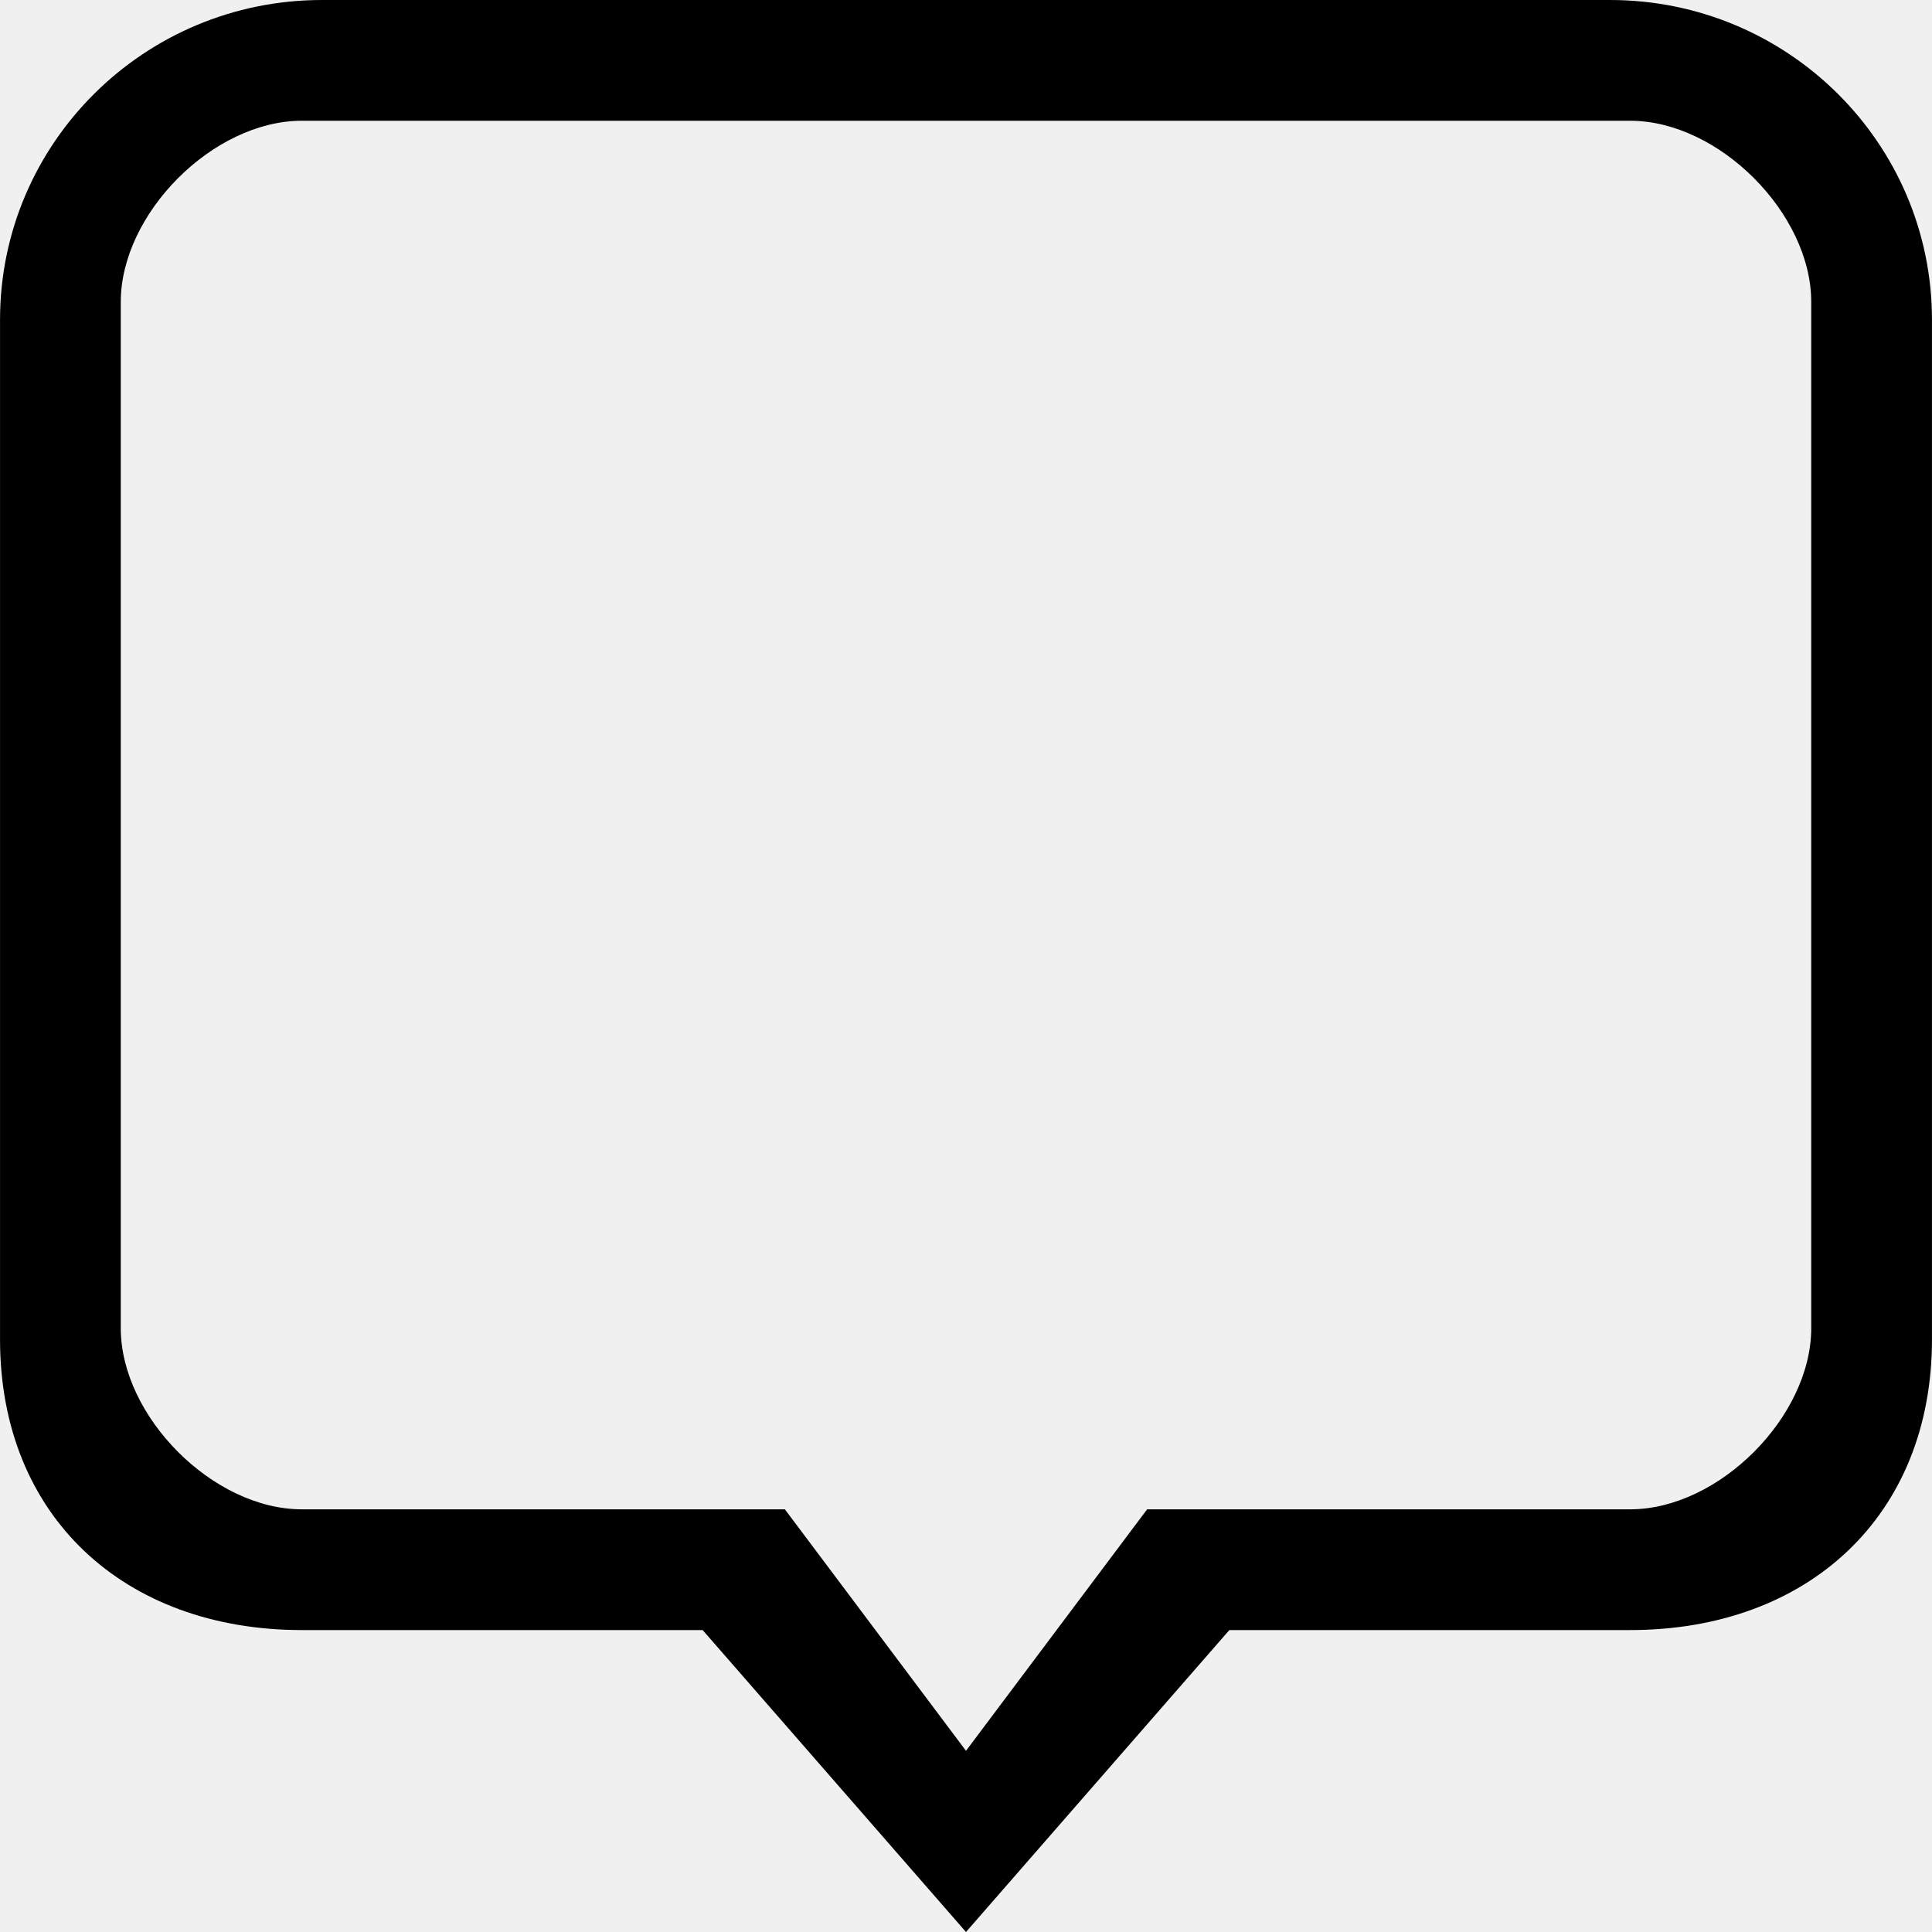
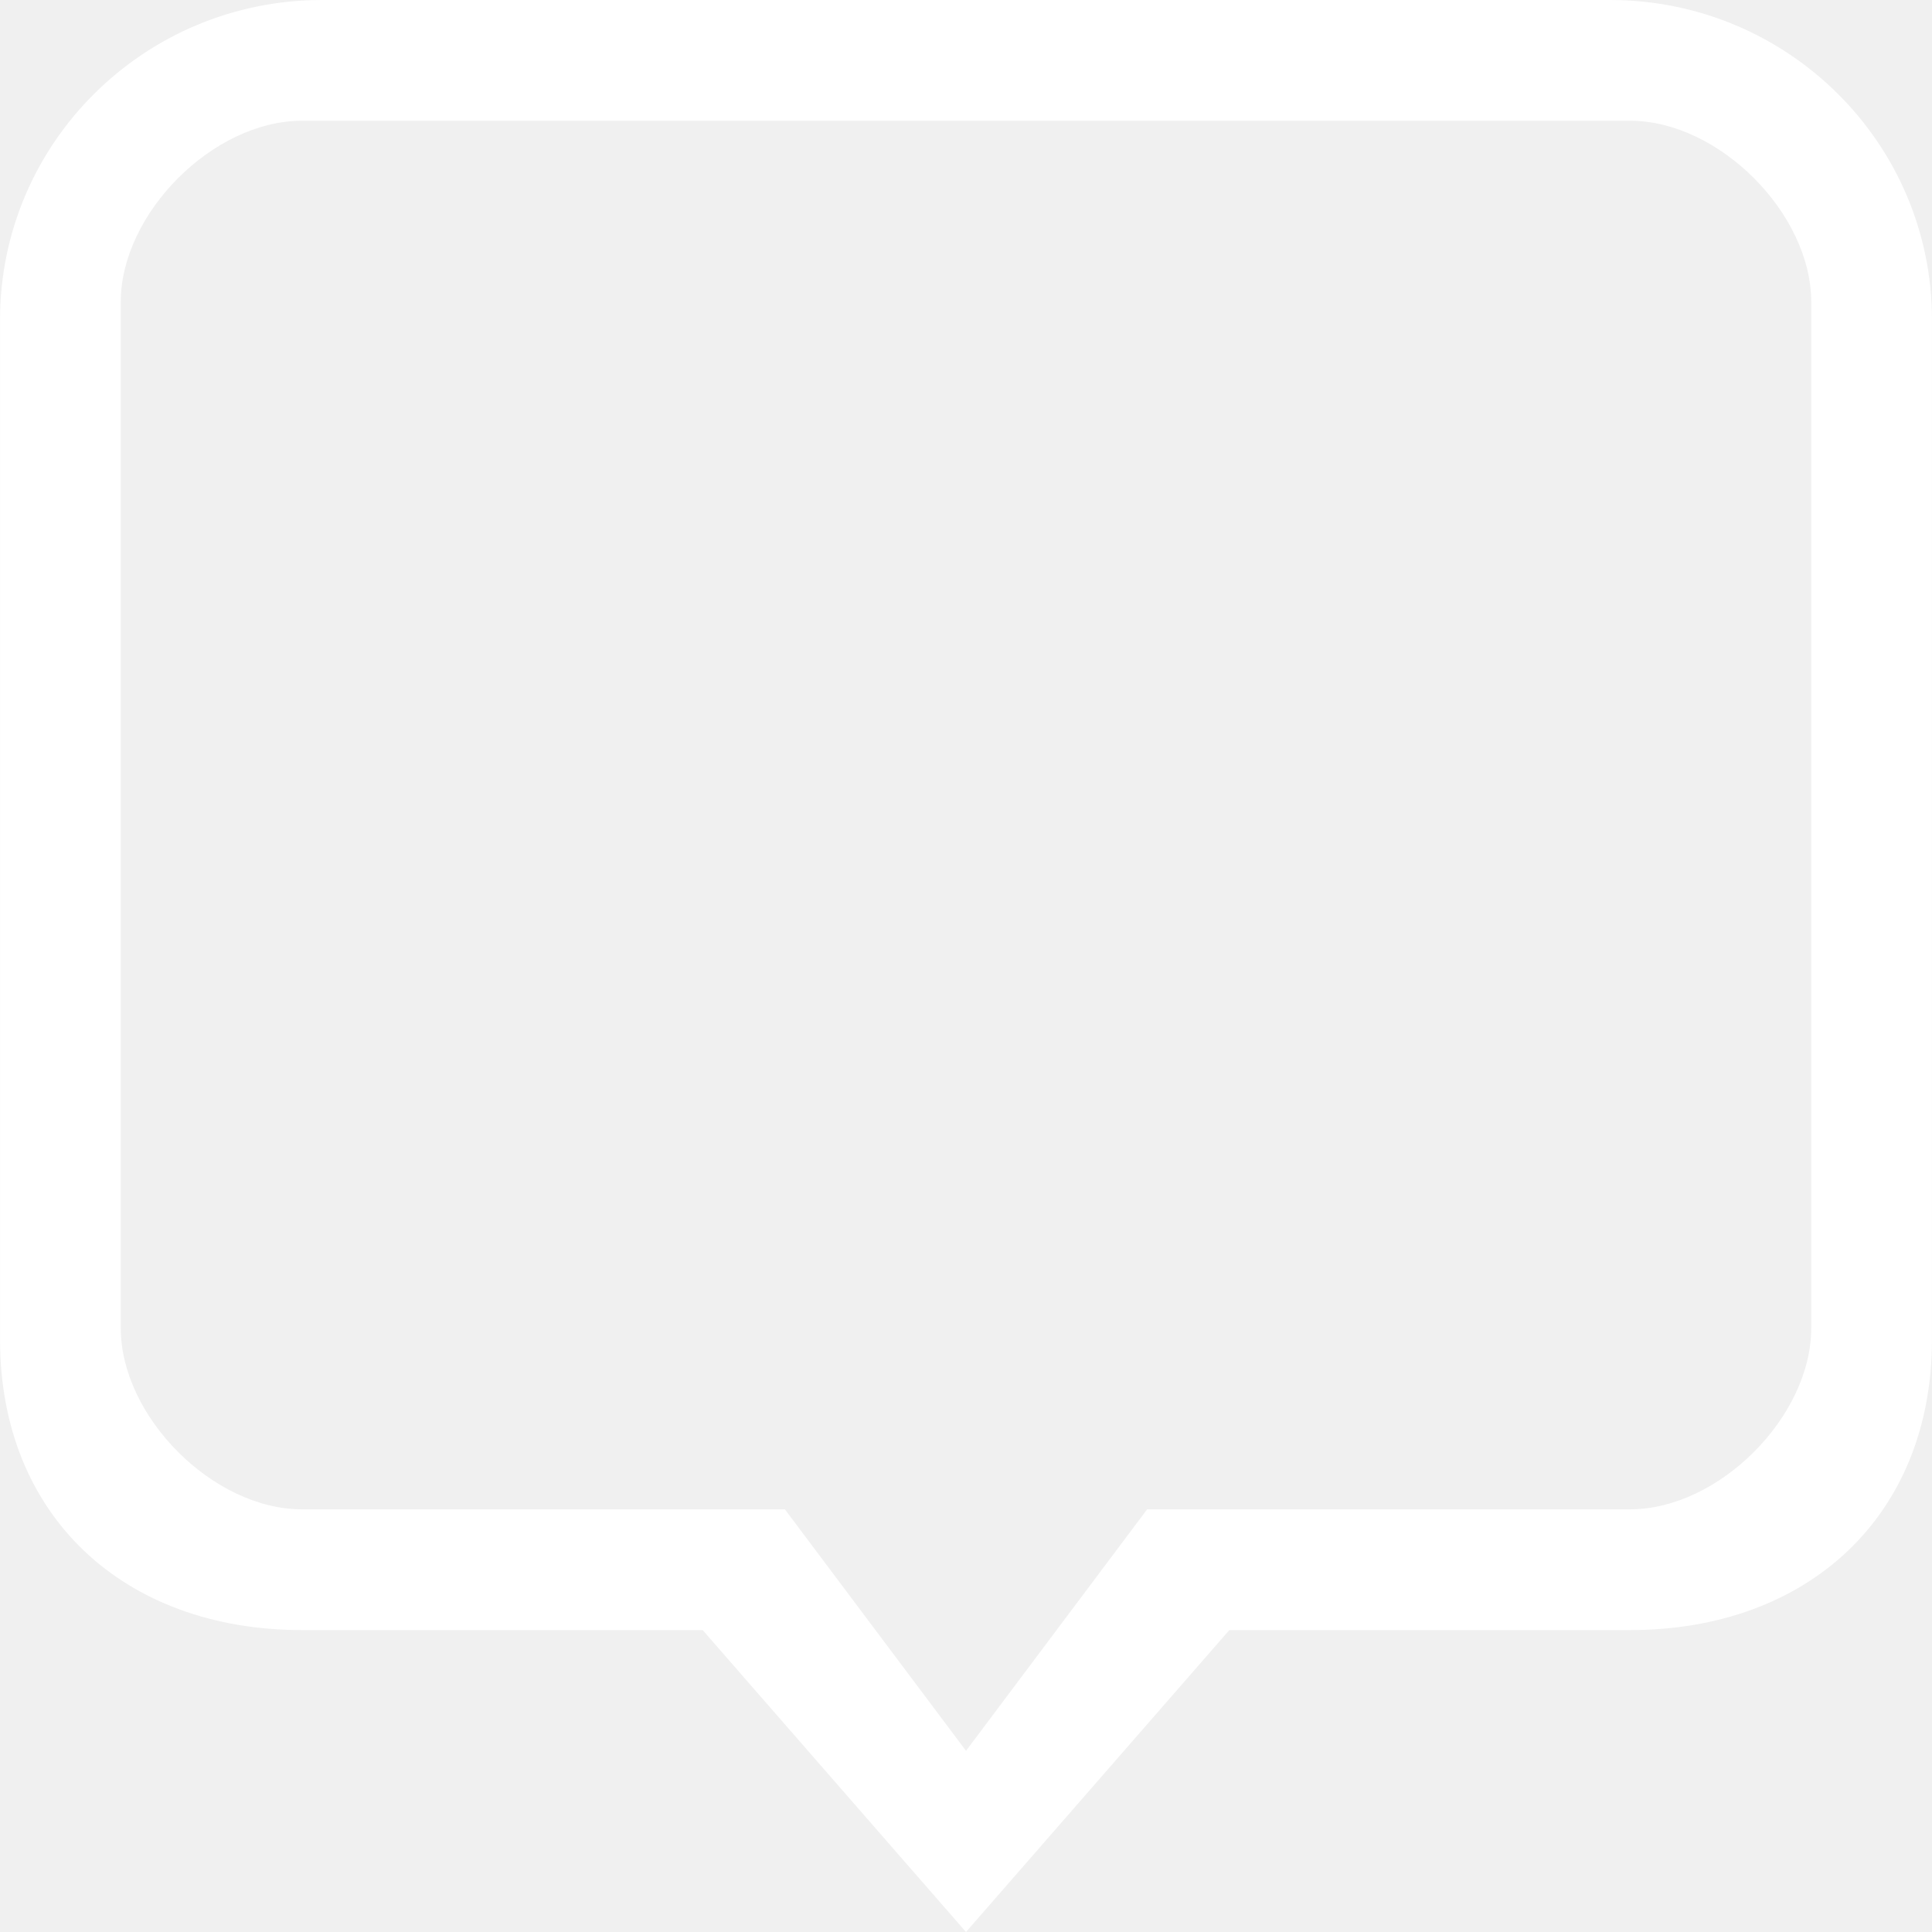
- <svg xmlns="http://www.w3.org/2000/svg" version="1.1" id="Capa_1" x="0px" y="0px" width="612.02px" height="612.02px" viewBox="0 0 612.02 612.02" style="enable-background:new 0 0 612.02 612.02;" xml:space="preserve">
+ <svg xmlns="http://www.w3.org/2000/svg" fill="white" version="1.1" id="Capa_1" x="0px" y="0px" width="612.02px" height="612.02px" viewBox="0 0 612.02 612.02" style="enable-background:new 0 0 612.02 612.02;" xml:space="preserve">
  <g>
    <g id="_x36__18_">
      <g>
        <path d="M510.017,0H102.003C45.68,0,0.01,45.346,0.01,101.305v323.021c0,55.922,39.283,92.049,95.625,92.049h126.952     l83.423,95.645l83.423-95.645h126.952c56.323,0,95.625-36.127,95.625-92.067V101.305C612.01,45.346,566.339,0,510.017,0z      M573.76,420.75c0,27.98-29.204,57.375-57.375,57.375h-153l-57.375,76.5l-57.375-76.5h-153     c-28.171,0-57.375-29.395-57.375-57.375V95.625c0-27.96,29.204-57.375,57.375-57.375h420.75     c28.171,0,57.375,29.396,57.375,57.375V420.75z" />
      </g>
    </g>
  </g>
  <g>
</g>
  <g>
</g>
  <g>
</g>
  <g>
</g>
  <g>
</g>
  <g>
</g>
  <g>
</g>
  <g>
</g>
  <g>
</g>
  <g>
</g>
  <g>
</g>
  <g>
</g>
  <g>
</g>
  <g>
</g>
  <g>
</g>
</svg>
